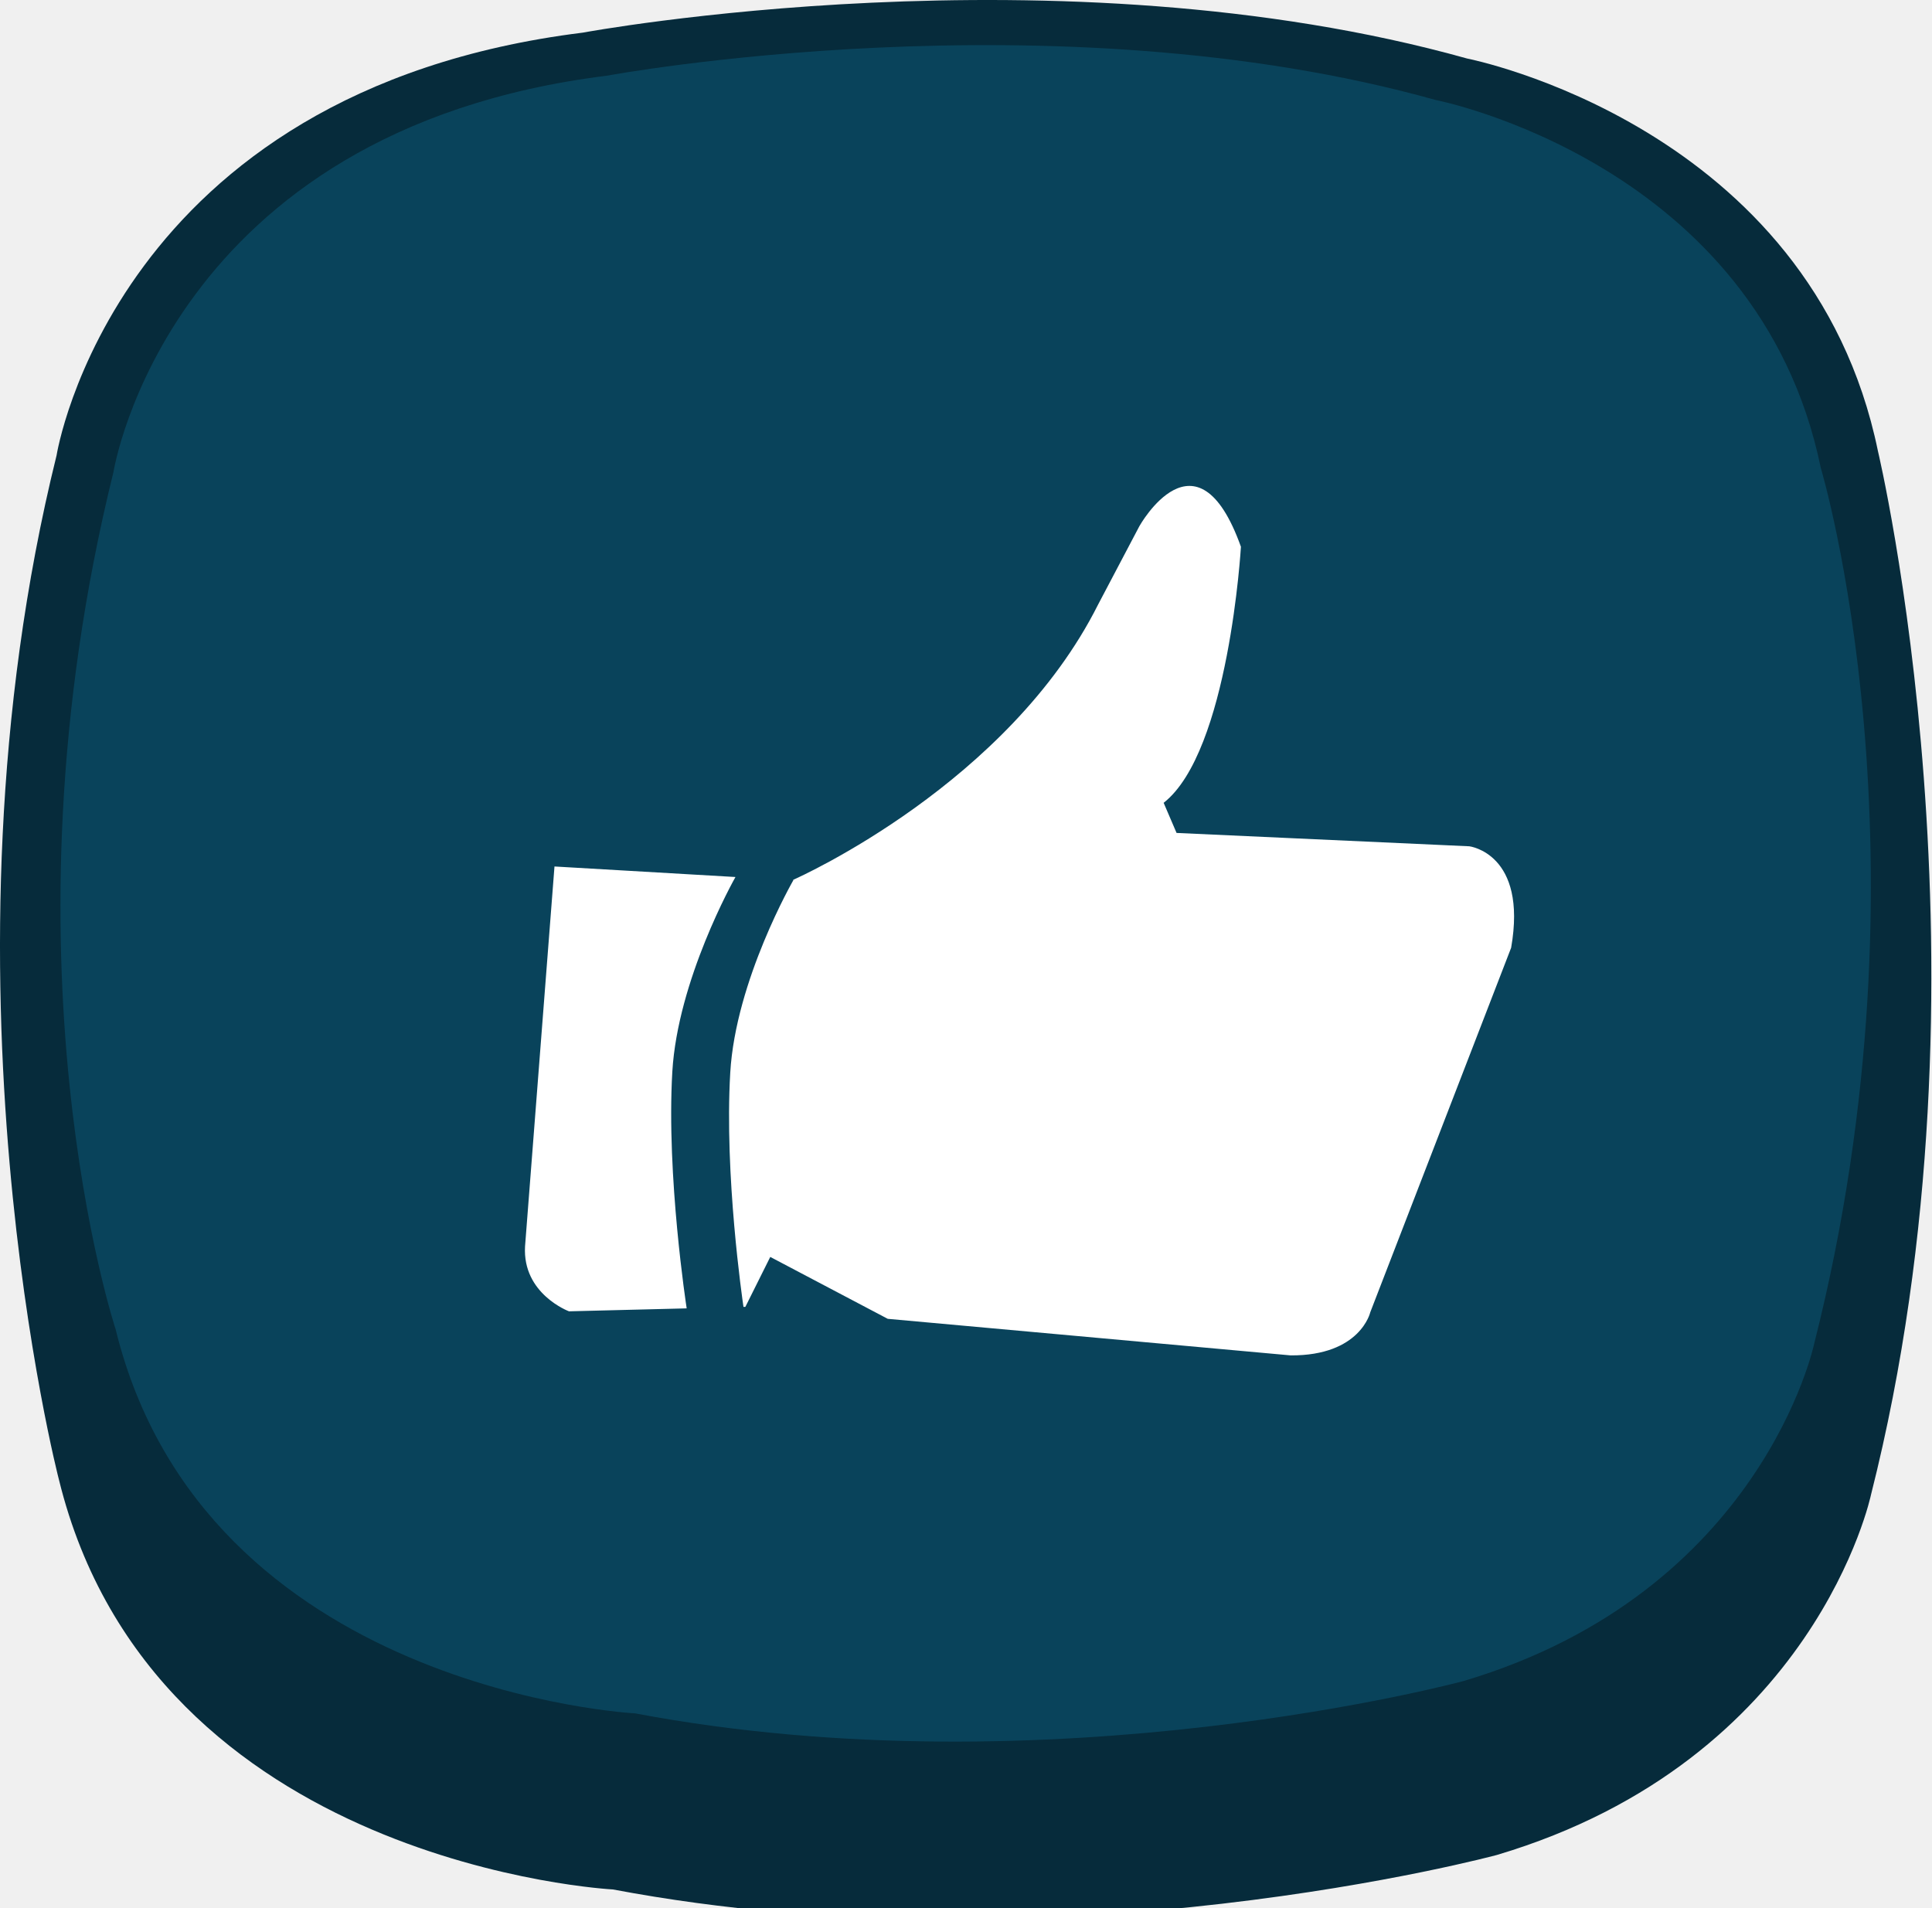
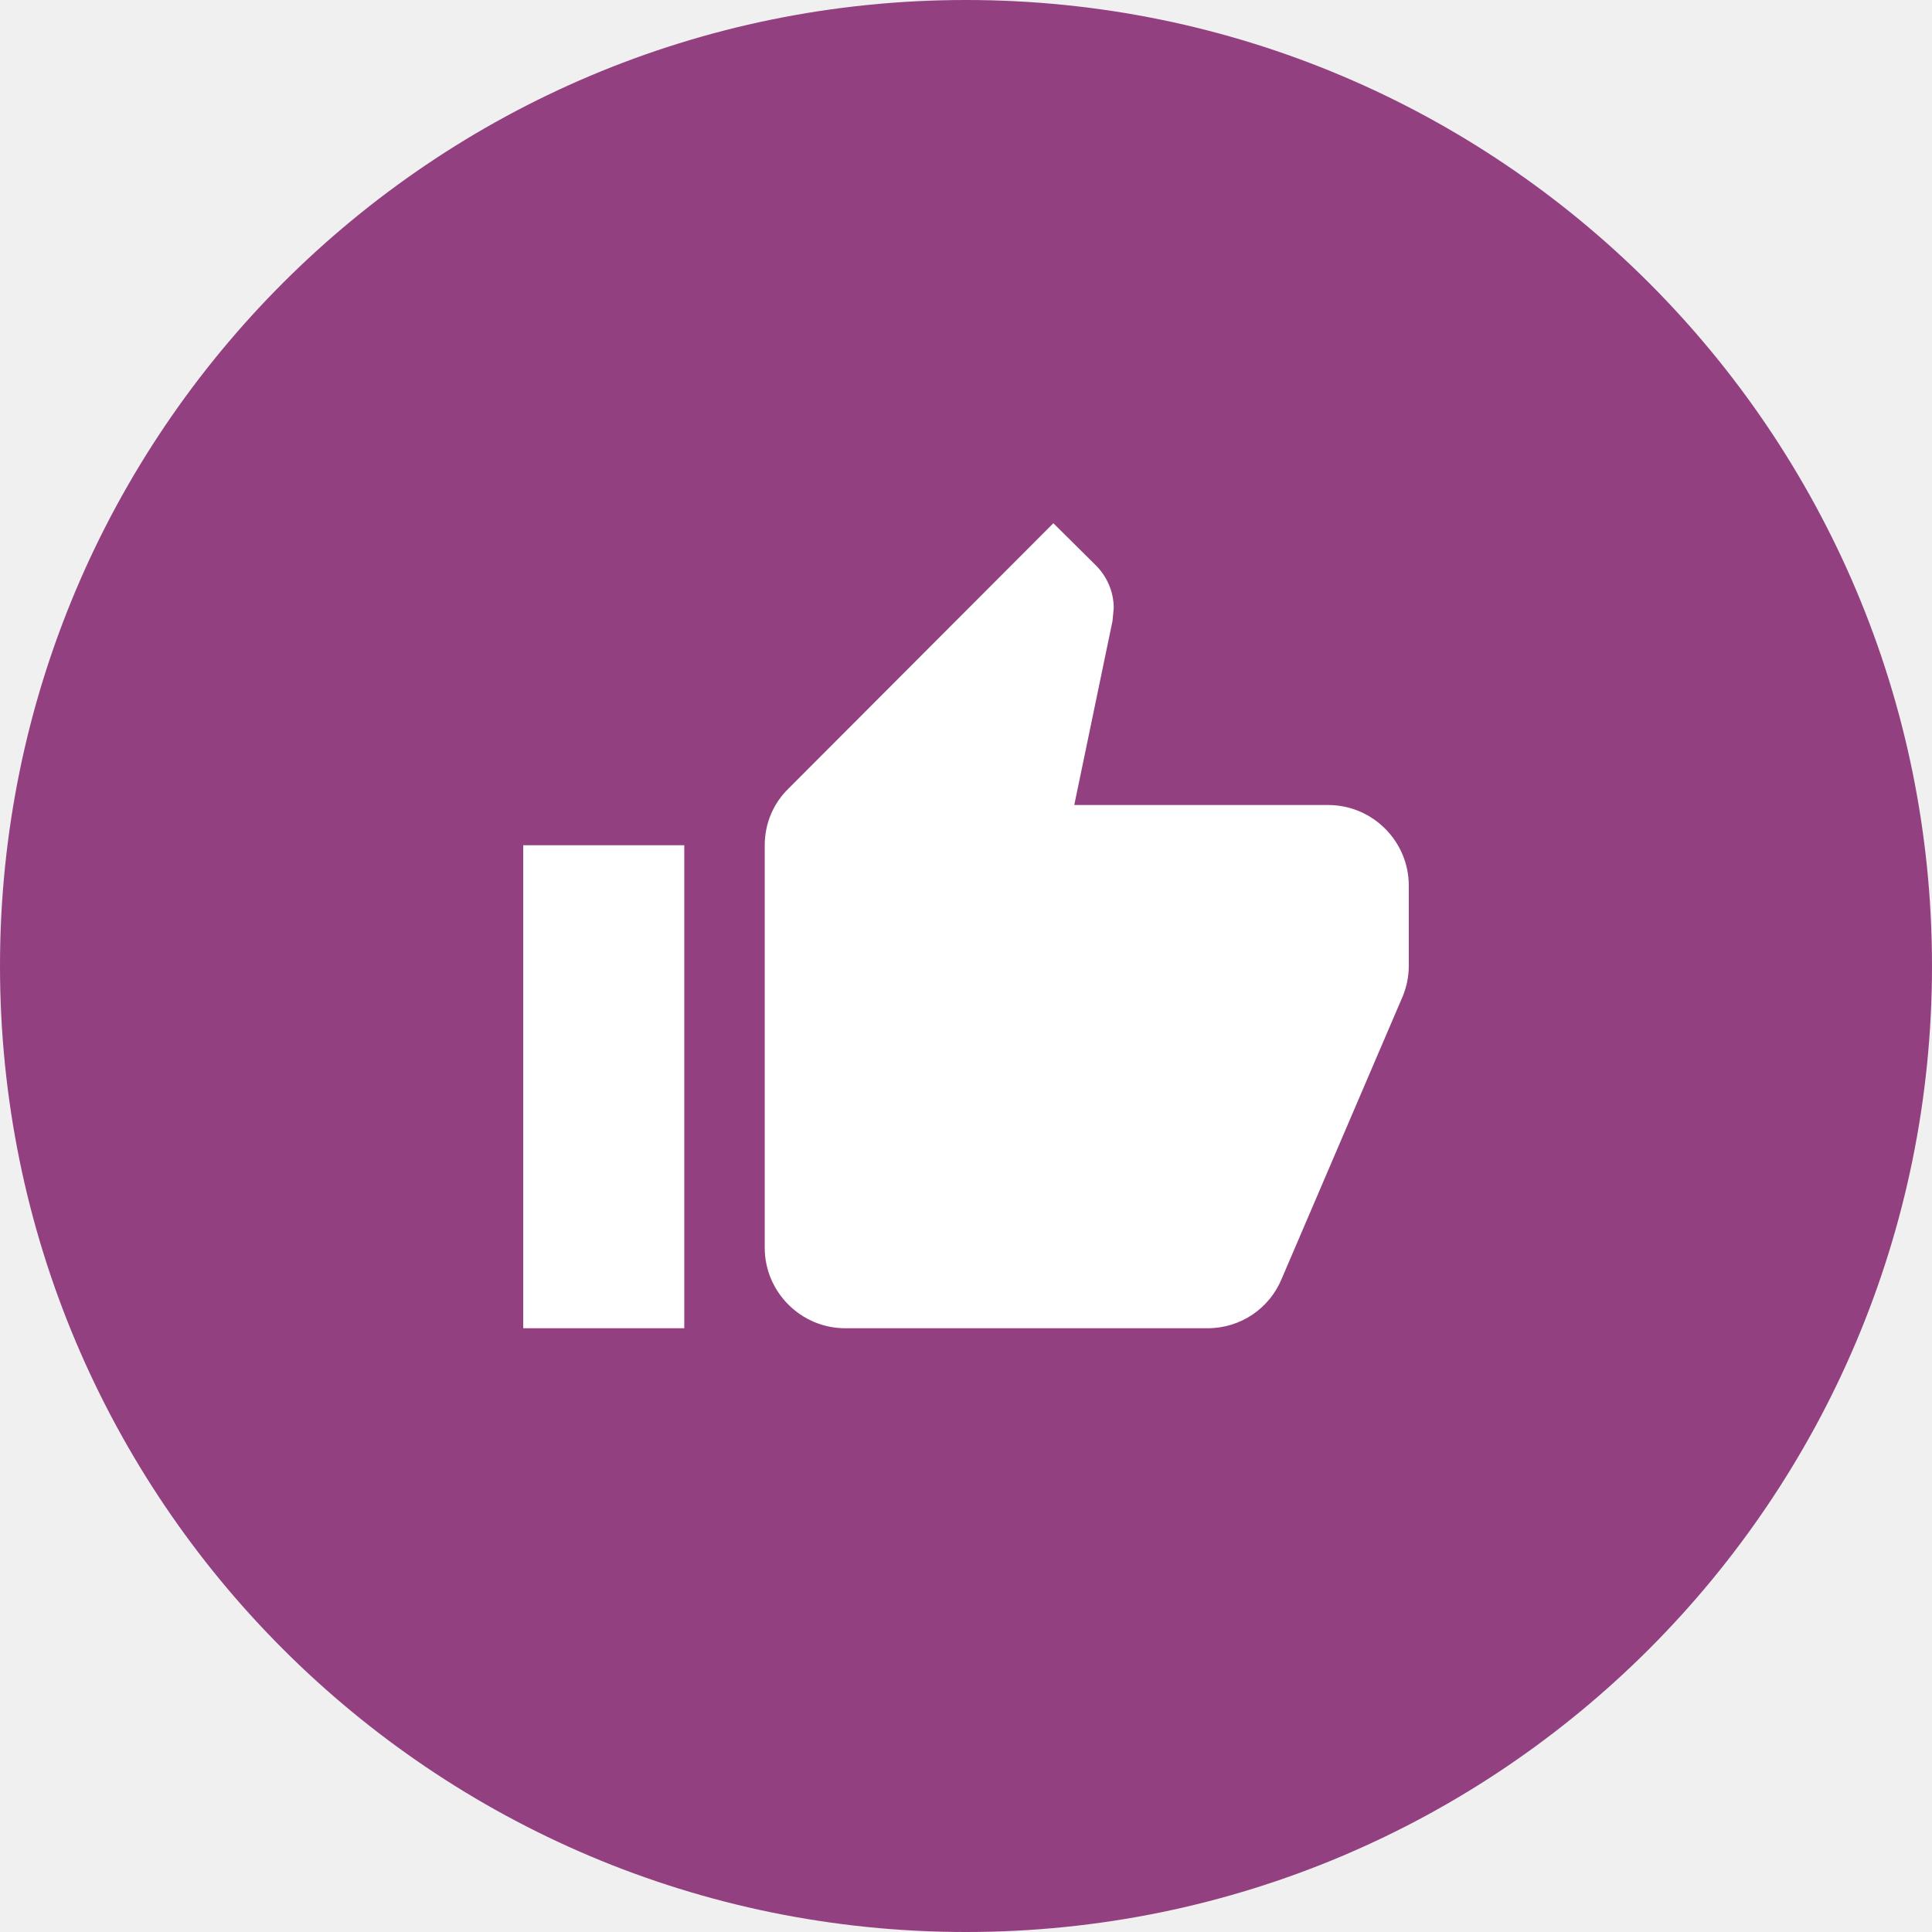
- <svg xmlns="http://www.w3.org/2000/svg" version="1.1" x="0px" y="0px" width="80px" height="79px" viewBox="0 0 80 79" enable-background="new 0 0 80 79" xml:space="preserve">
-   <defs>
- </defs>
-   <path fill-rule="evenodd" clip-rule="evenodd" fill="#062B3B" d="M2.343,18.855c0,0,2.389-15.094,21.793-17.504  c0,0,19.691-3.662,36.609,1.071c0,0,14.244,2.769,17.016,16.255c0,0,5.162,21.693-0.287,43.218c0,0-2.295,10.985-15.484,14.915  c0,0-18.162,4.912-36.61,1.43c0,0-19.022-0.982-22.94-16.97C2.438,61.27-2.984,40.363,2.343,18.855z" />
-   <path fill-rule="evenodd" clip-rule="evenodd" fill="#09435B" d="M4.699,19.544c0,0,2.24-14.148,20.429-16.409  c0,0,18.459-3.433,34.318,1.005c0,0,13.35,2.596,15.949,15.236c0,0,4.838,16.074-0.27,36.251c0,0-2.15,10.298-14.516,13.981  c0,0-17.023,4.604-34.316,1.34c0,0-17.832-0.921-21.506-15.907C4.788,55.042-0.294,39.706,4.699,19.544z" />
-   <g>
-     <g>
-       <path fill-rule="evenodd" clip-rule="evenodd" fill="#FFFFFF" d="M27.839,44.384c0.221-3.8,2.532-7.921,2.615-8.068L22.96,35.88    l-1.219,15.731C21.627,53.581,23.56,54.3,23.56,54.3l4.874-0.122C28.426,54.127,27.588,48.697,27.839,44.384z M60.843,35.044    l-12.124-0.553l-0.535-1.247c2.706-2.122,3.2-10.603,3.2-10.603c-1.83-5.12-4.205-0.852-4.205-0.852l-1.708,3.243    c-3.713,7.394-12.328,11.269-12.639,11.406l0.024,0.001c0,0-2.396,4.15-2.618,7.982c-0.247,4.236,0.504,9.4,0.548,9.696    l0.078-0.002l1.031-2.067l4.865,2.563l16.684,1.514c2.887,0.017,3.295-1.783,3.295-1.783l5.834-15.096    C63.257,35.337,60.843,35.044,60.843,35.044z" />
-     </g>
-   </g>
+ <svg xmlns="http://www.w3.org/2000/svg" width="28" height="28" viewBox="0 0 28 28" fill="none">
+   <rect width="28" height="28" rx="14" fill="#934081" />
+   <path d="M7.583 19.25H9.917V12.25H7.583V19.25ZM20.417 12.834C20.417 12.192 19.892 11.667 19.25 11.667H15.569L16.123 9.001L16.141 8.814C16.141 8.575 16.042 8.354 15.884 8.196L15.266 7.583L11.428 11.428C11.212 11.638 11.083 11.929 11.083 12.25V18.084C11.083 18.725 11.608 19.25 12.25 19.25H17.5C17.984 19.25 18.398 18.959 18.573 18.538L20.335 14.426C20.387 14.292 20.417 14.152 20.417 14V12.834Z" fill="white" />
</svg>
